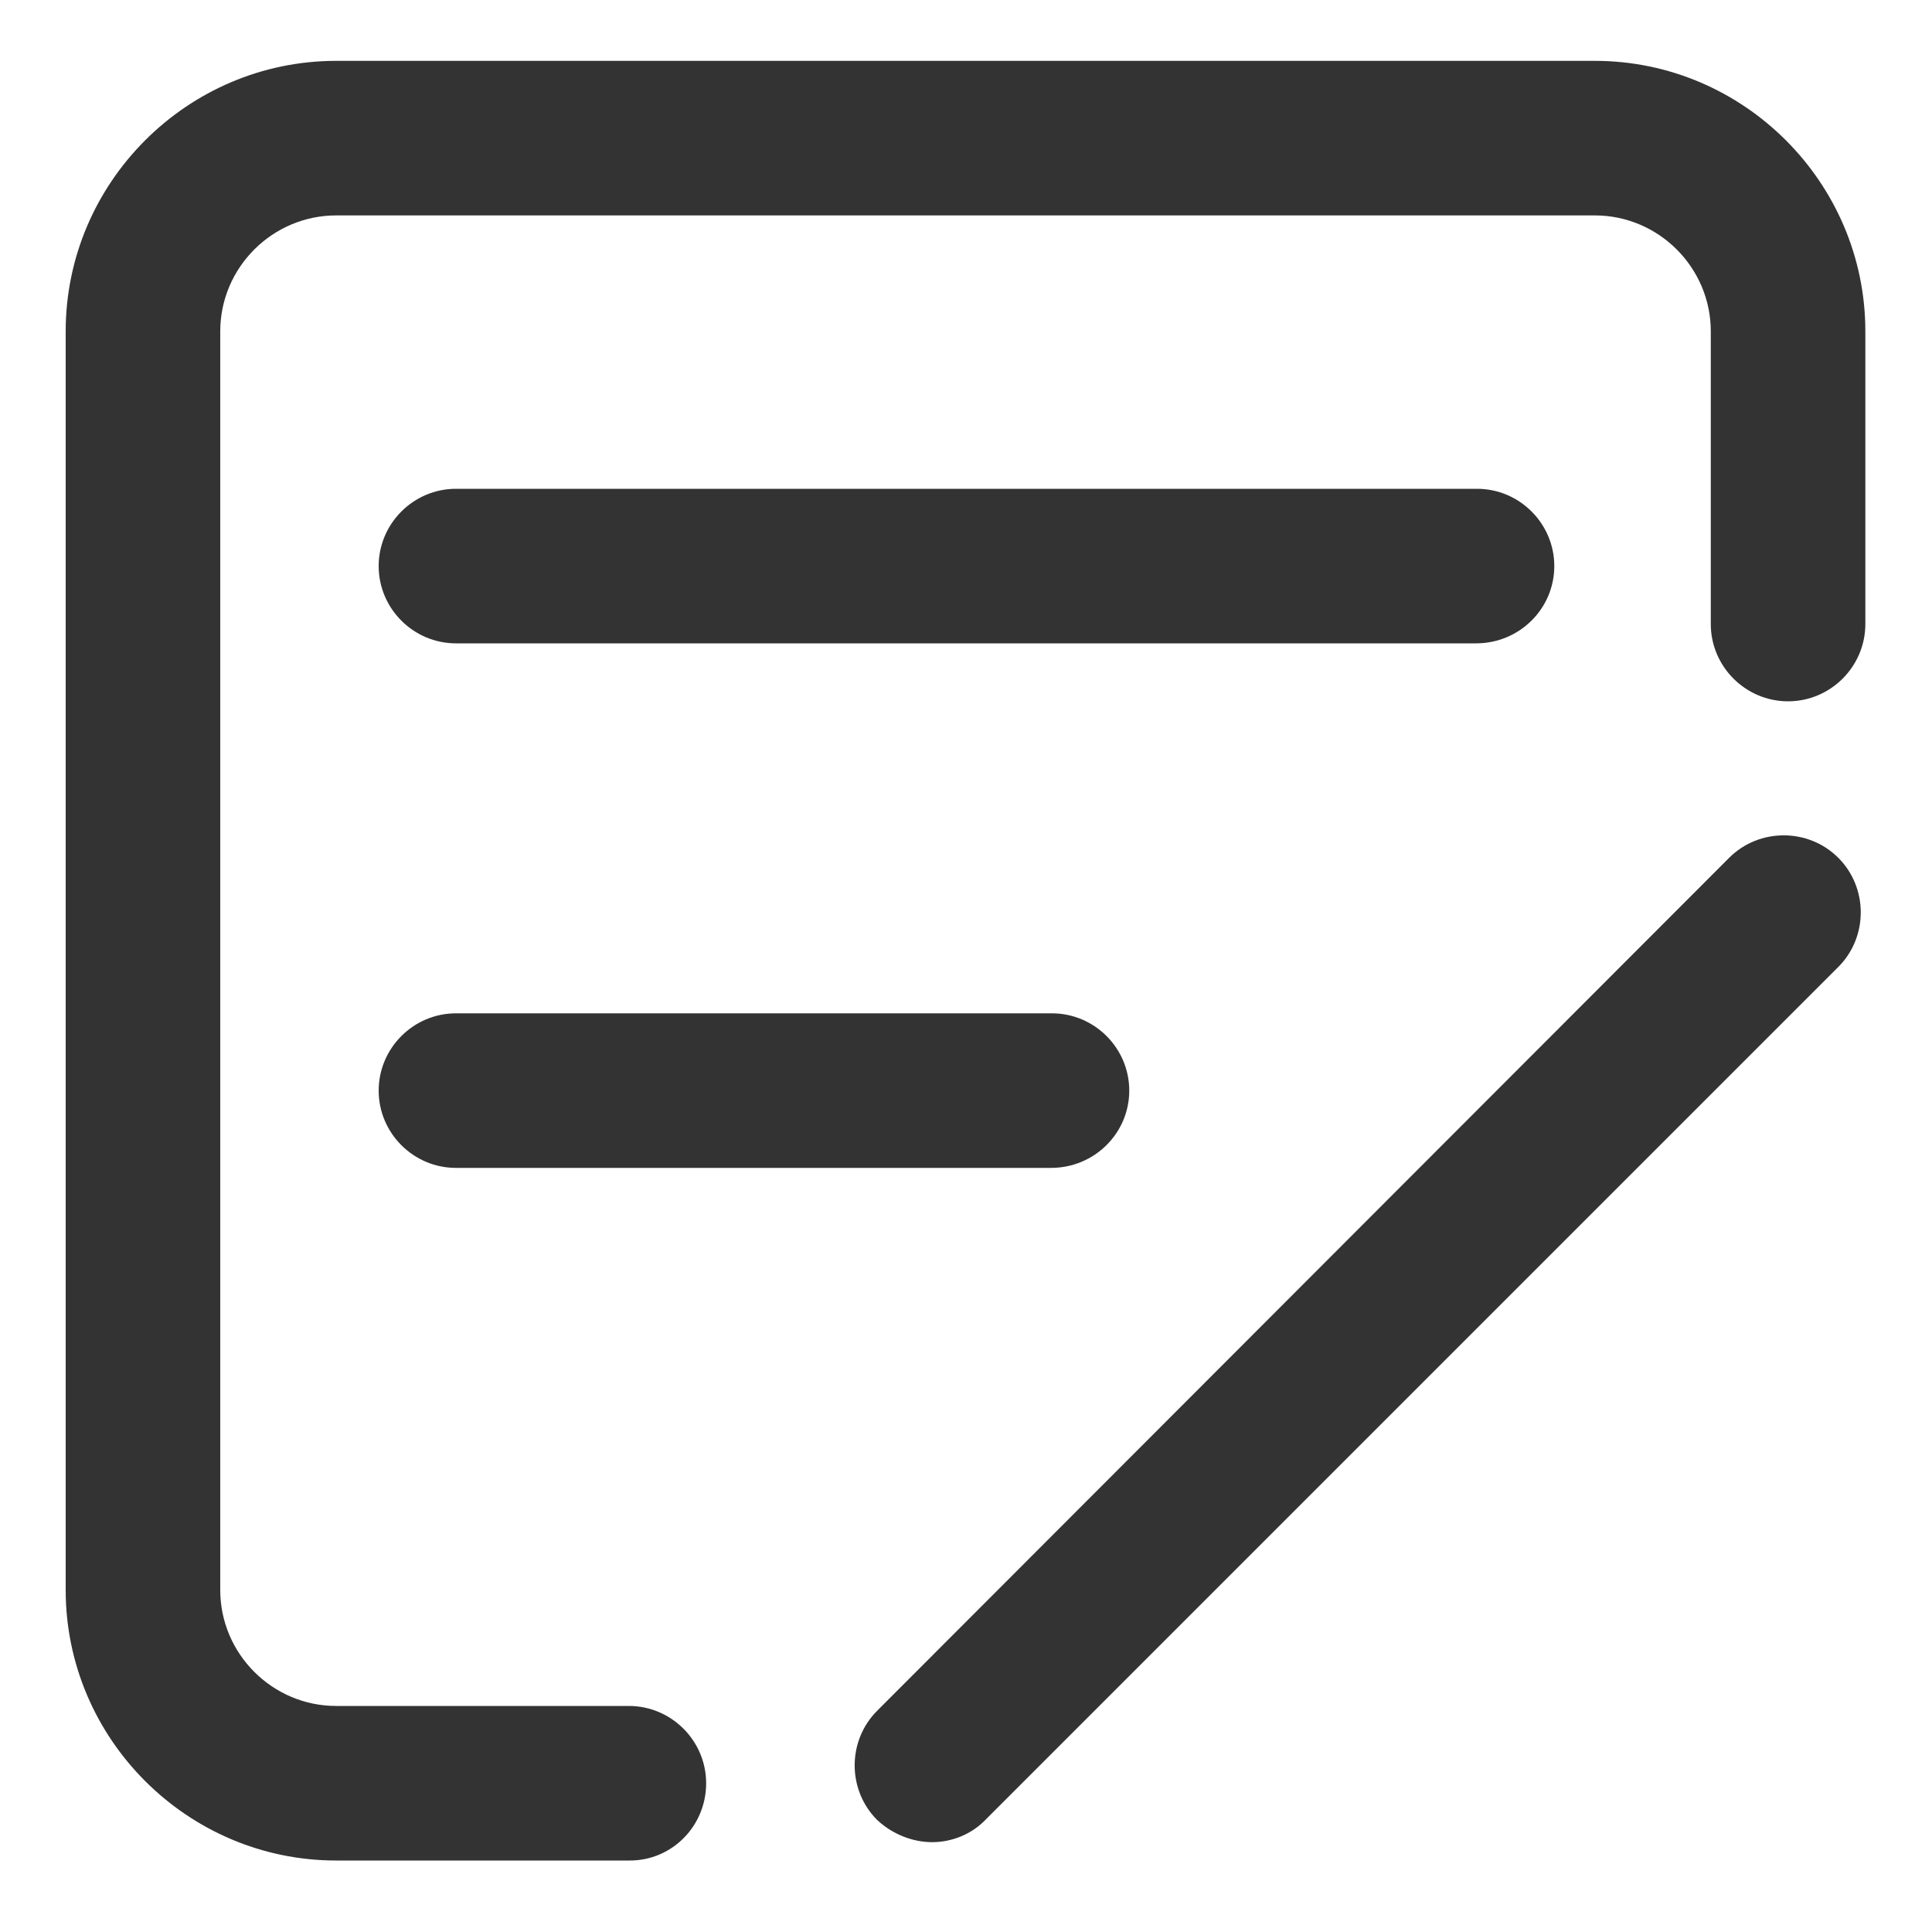
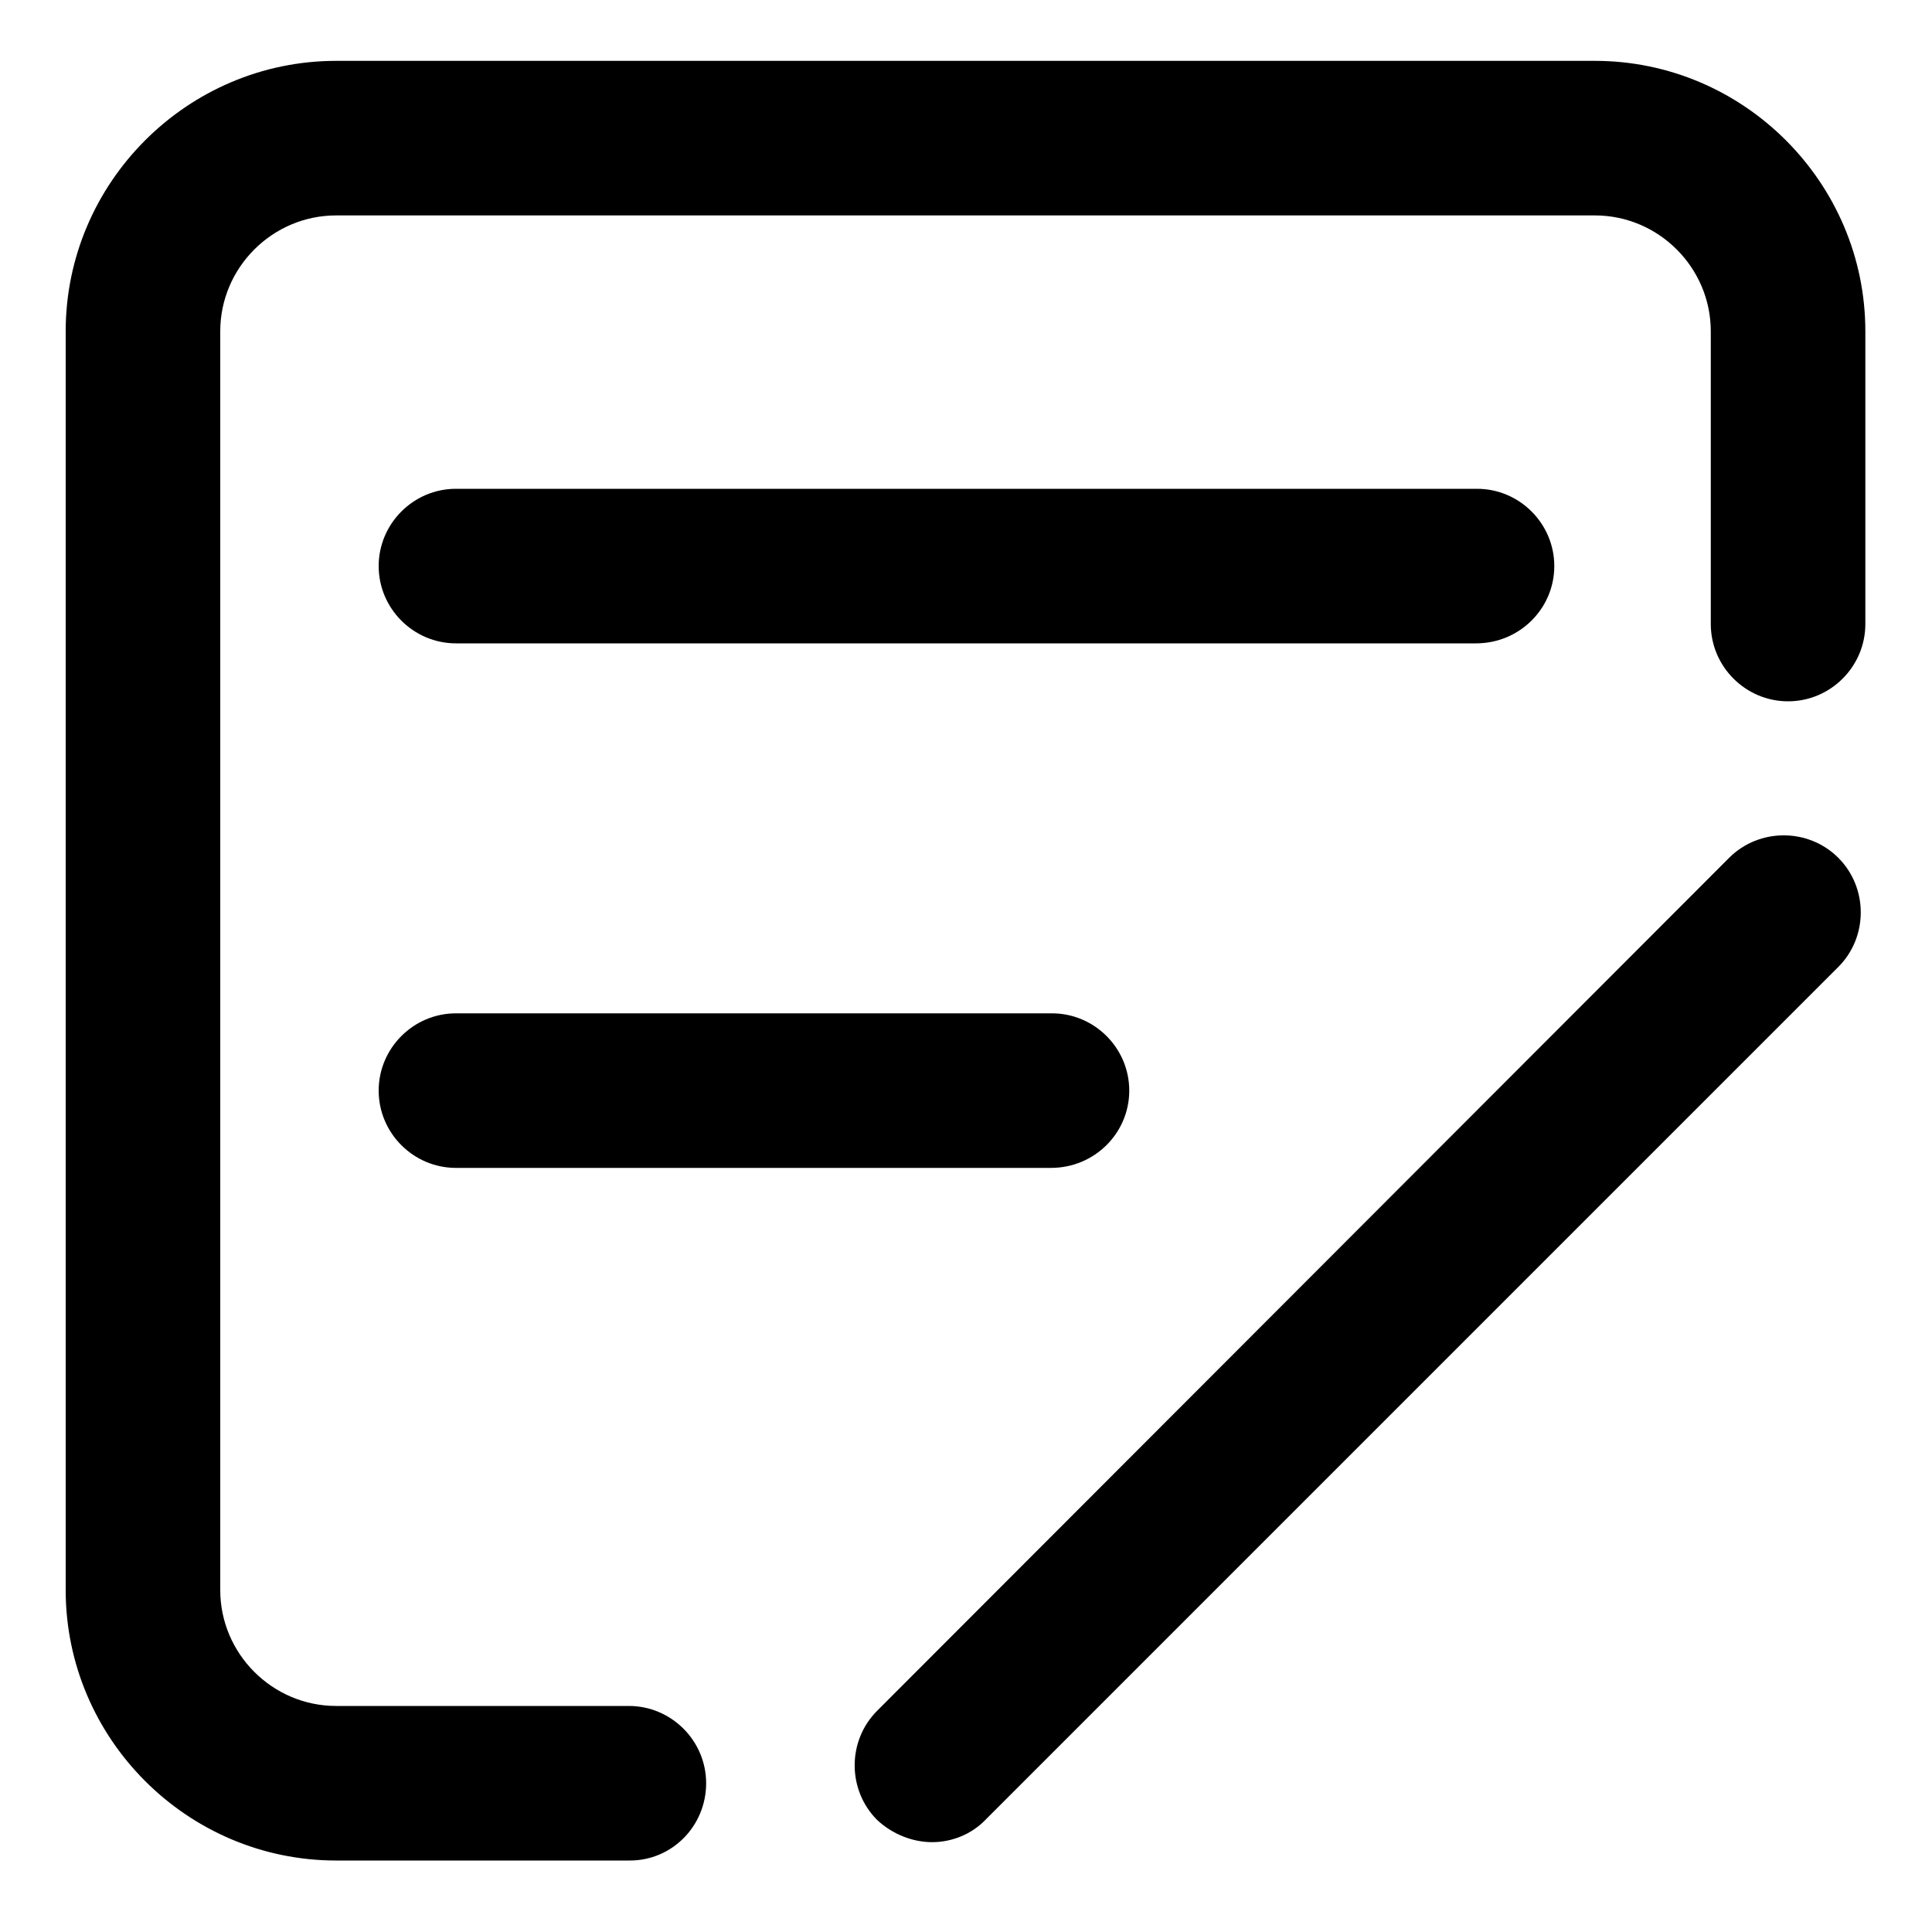
<svg xmlns="http://www.w3.org/2000/svg" t="1638523513934" class="icon" viewBox="0 0 1024 1024" version="1.1" p-id="2379" width="300" height="300">
  <defs>
    <style type="text/css" />
  </defs>
-   <path d="M333.824 986.112H178.176c-78.848 0-143.36-64.512-143.36-143.36V175.616c0-78.848 64.512-143.36 143.36-143.36h667.136c78.848 0 143.36 64.512 143.36 143.36v155.136c0 22.528-18.432 40.96-40.96 40.96s-40.96-18.432-40.96-40.96V175.616c0-33.792-27.648-61.44-61.44-61.44H178.176c-33.792 0-61.44 27.648-61.44 61.44v667.136c0 33.792 27.648 61.44 61.44 61.44h155.136c22.528 0 40.96 18.432 40.96 40.96s-17.92 40.96-40.448 40.96zM494.08 976.384c-10.24 0-20.992-4.096-29.184-11.776-15.872-15.872-15.872-41.984 0-57.856L916.48 454.656c15.872-15.872 41.984-15.872 57.856 0 15.872 15.872 15.872 41.984 0 57.856l-451.584 451.584c-7.68 8.192-18.432 12.288-28.672 12.288z" fill="#333333" p-id="2380" />
-   <path d="M782.336 340.992H241.664c-22.528 0-40.96-18.432-40.96-40.96s18.432-40.96 40.96-40.96h541.184c22.528 0 40.96 18.432 40.96 40.96s-18.432 40.96-41.472 40.96zM557.056 619.008H241.664c-22.528 0-40.96-18.432-40.96-40.96s18.432-40.96 40.96-40.96h315.904c22.528 0 40.96 18.432 40.96 40.96s-18.432 40.96-41.472 40.96z" fill="#333333" p-id="2381" />
+   <path d="M333.824 986.112H178.176c-78.848 0-143.36-64.512-143.36-143.36V175.616c0-78.848 64.512-143.36 143.36-143.36h667.136c78.848 0 143.36 64.512 143.36 143.36v155.136c0 22.528-18.432 40.96-40.96 40.96s-40.96-18.432-40.96-40.96V175.616c0-33.792-27.648-61.44-61.44-61.44H178.176c-33.792 0-61.44 27.648-61.44 61.44v667.136c0 33.792 27.648 61.44 61.44 61.44h155.136c22.528 0 40.96 18.432 40.96 40.96s-17.92 40.96-40.448 40.96zM494.08 976.384c-10.24 0-20.992-4.096-29.184-11.776-15.872-15.872-15.872-41.984 0-57.856L916.48 454.656c15.872-15.872 41.984-15.872 57.856 0 15.872 15.872 15.872 41.984 0 57.856l-451.584 451.584c-7.68 8.192-18.432 12.288-28.672 12.288z" fill="" p-id="2380" />
+   <path d="M782.336 340.992H241.664c-22.528 0-40.96-18.432-40.96-40.96s18.432-40.96 40.96-40.96h541.184c22.528 0 40.96 18.432 40.96 40.96s-18.432 40.96-41.472 40.96zM557.056 619.008H241.664c-22.528 0-40.96-18.432-40.96-40.96s18.432-40.96 40.96-40.96h315.904c22.528 0 40.96 18.432 40.96 40.96s-18.432 40.96-41.472 40.96z" fill="" p-id="2381" />
</svg>
